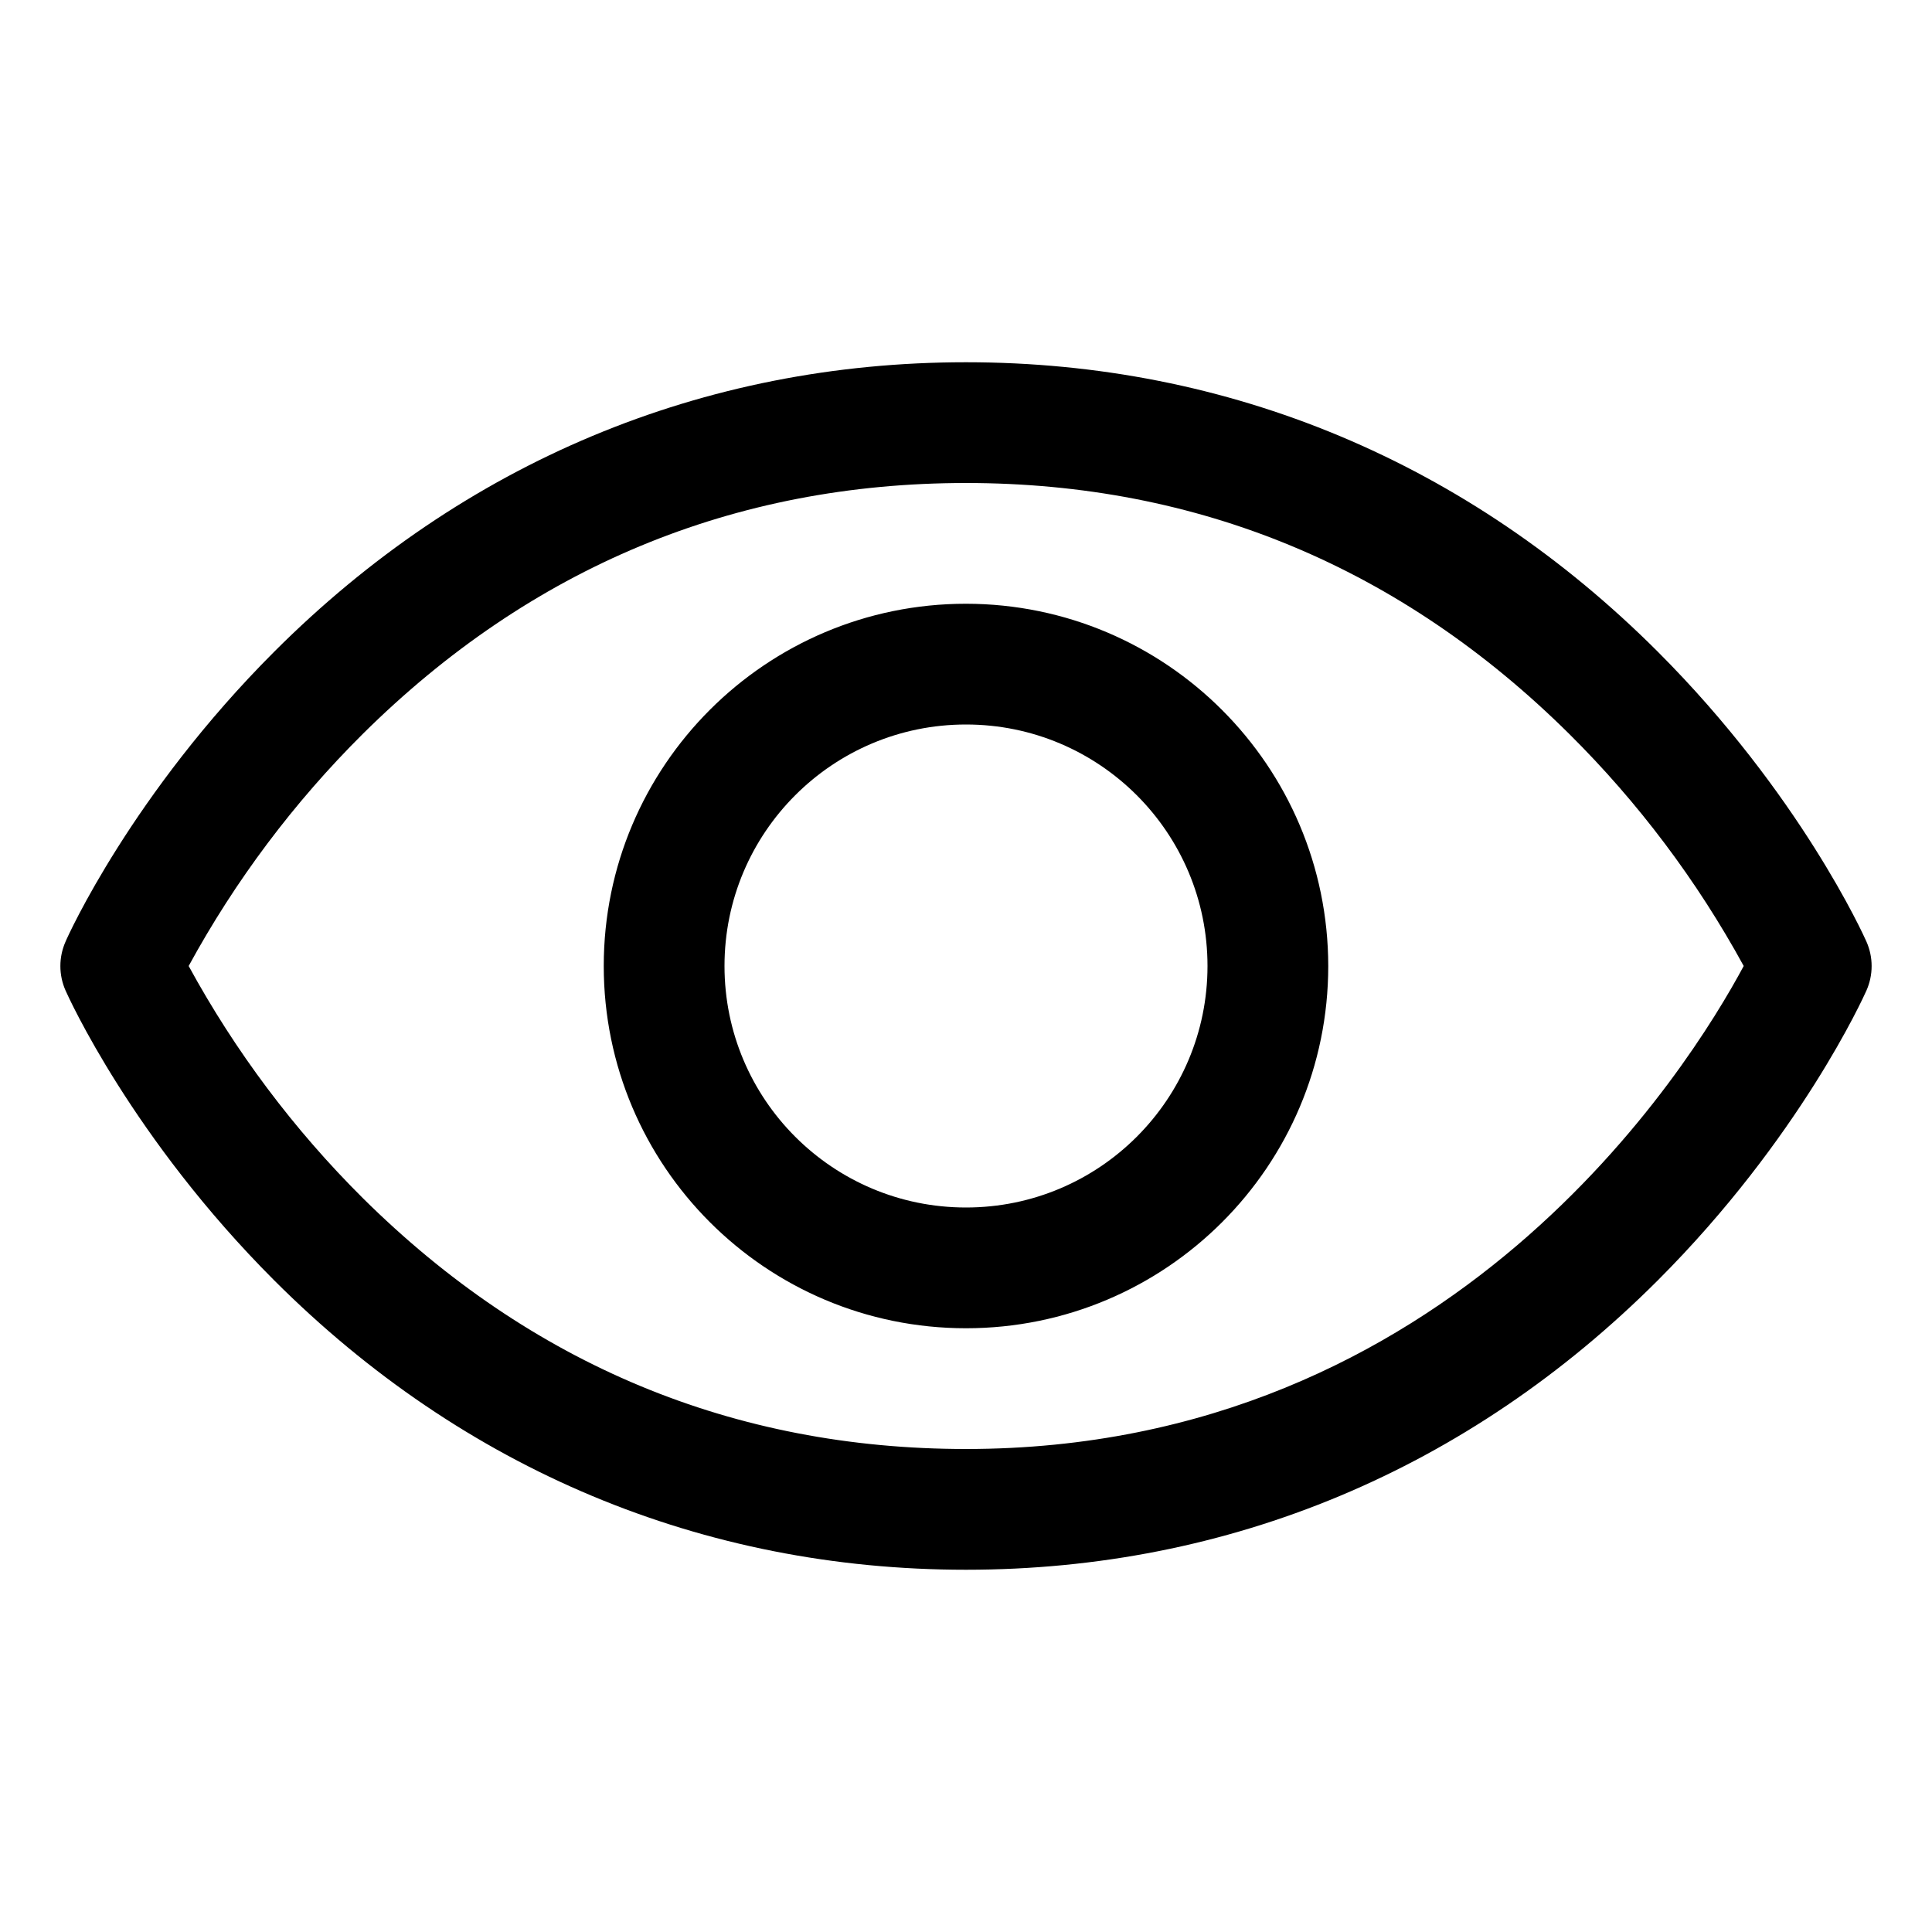
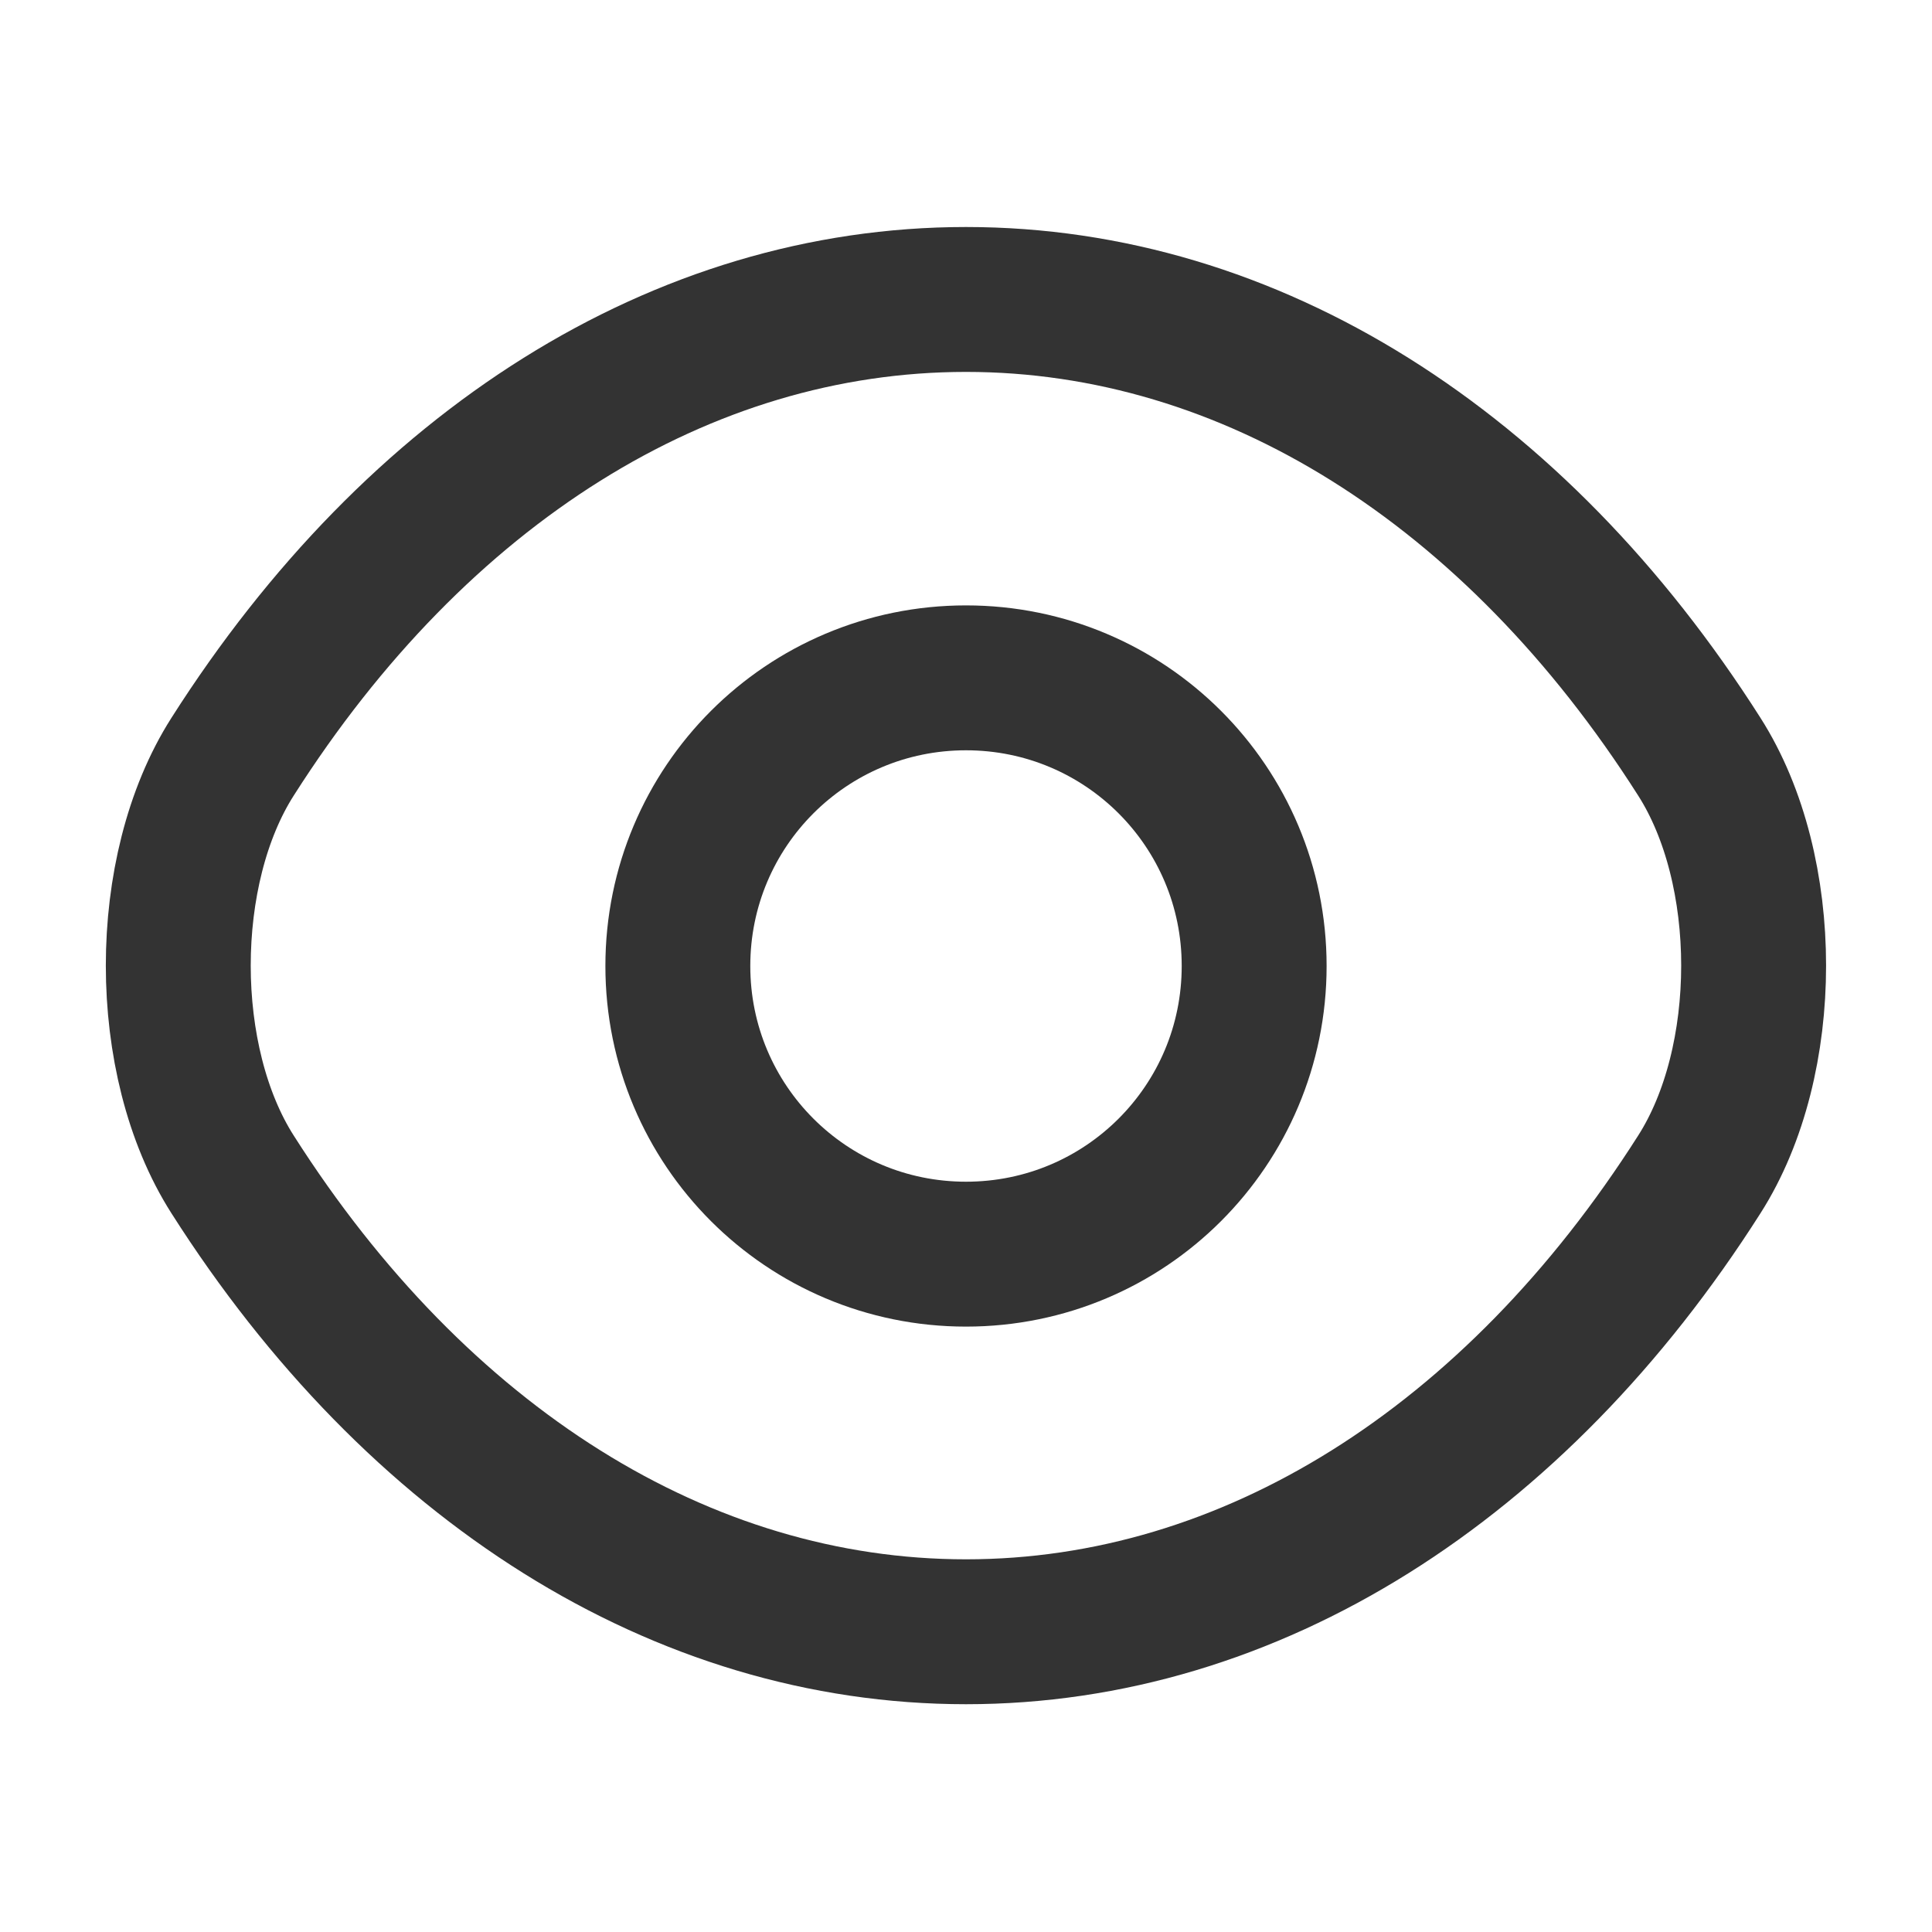
- <svg xmlns="http://www.w3.org/2000/svg" width="24" height="24" fill="#000000" viewBox="0 0 256 256">
-   <path d="M247.31,124.76c-.35-.79-8.82-19.58-27.65-38.41C194.57,61.26,162.88,48,128,48S61.43,61.26,36.34,86.35C17.51,105.18,9,124,8.69,124.76a8,8,0,0,0,0,6.5c.35.79,8.82,19.57,27.65,38.4C61.43,194.74,93.12,208,128,208s66.57-13.26,91.66-38.34c18.83-18.83,27.3-37.61,27.65-38.4A8,8,0,0,0,247.31,124.76ZM128,192c-30.78,0-57.67-11.19-79.93-33.25A133.47,133.47,0,0,1,25,128,133.33,133.33,0,0,1,48.07,97.25C70.33,75.19,97.22,64,128,64s57.67,11.19,79.93,33.25A133.46,133.46,0,0,1,231.05,128C223.84,141.46,192.43,192,128,192Zm0-112a48,48,0,1,0,48,48A48.05,48.05,0,0,0,128,80Zm0,80a32,32,0,1,1,32-32A32,32,0,0,1,128,160Z" />
+ <svg xmlns="http://www.w3.org/2000/svg" width="20" height="20" viewBox="0 0 20 20" fill="none">
+   <path d="M12.983 10C12.983 11.65 11.65 12.983 10 12.983C8.35 12.983 7.017 11.65 7.017 10C7.017 8.35 8.35 7.017 10 7.017C11.65 7.017 12.983 8.35 12.983 10Z" stroke="#333333" stroke-width="1.5" stroke-linecap="round" stroke-linejoin="round" />
+   <path d="M10 16.892C12.941 16.892 15.683 15.158 17.591 12.158C18.341 10.983 18.341 9.008 17.591 7.833C15.683 4.833 12.941 3.1 10 3.1C7.058 3.1 4.317 4.833 2.408 7.833C1.658 9.008 1.658 10.983 2.408 12.158C4.317 15.158 7.058 16.892 10 16.892Z" stroke="#333333" stroke-width="1.5" stroke-linecap="round" stroke-linejoin="round" />
</svg>
